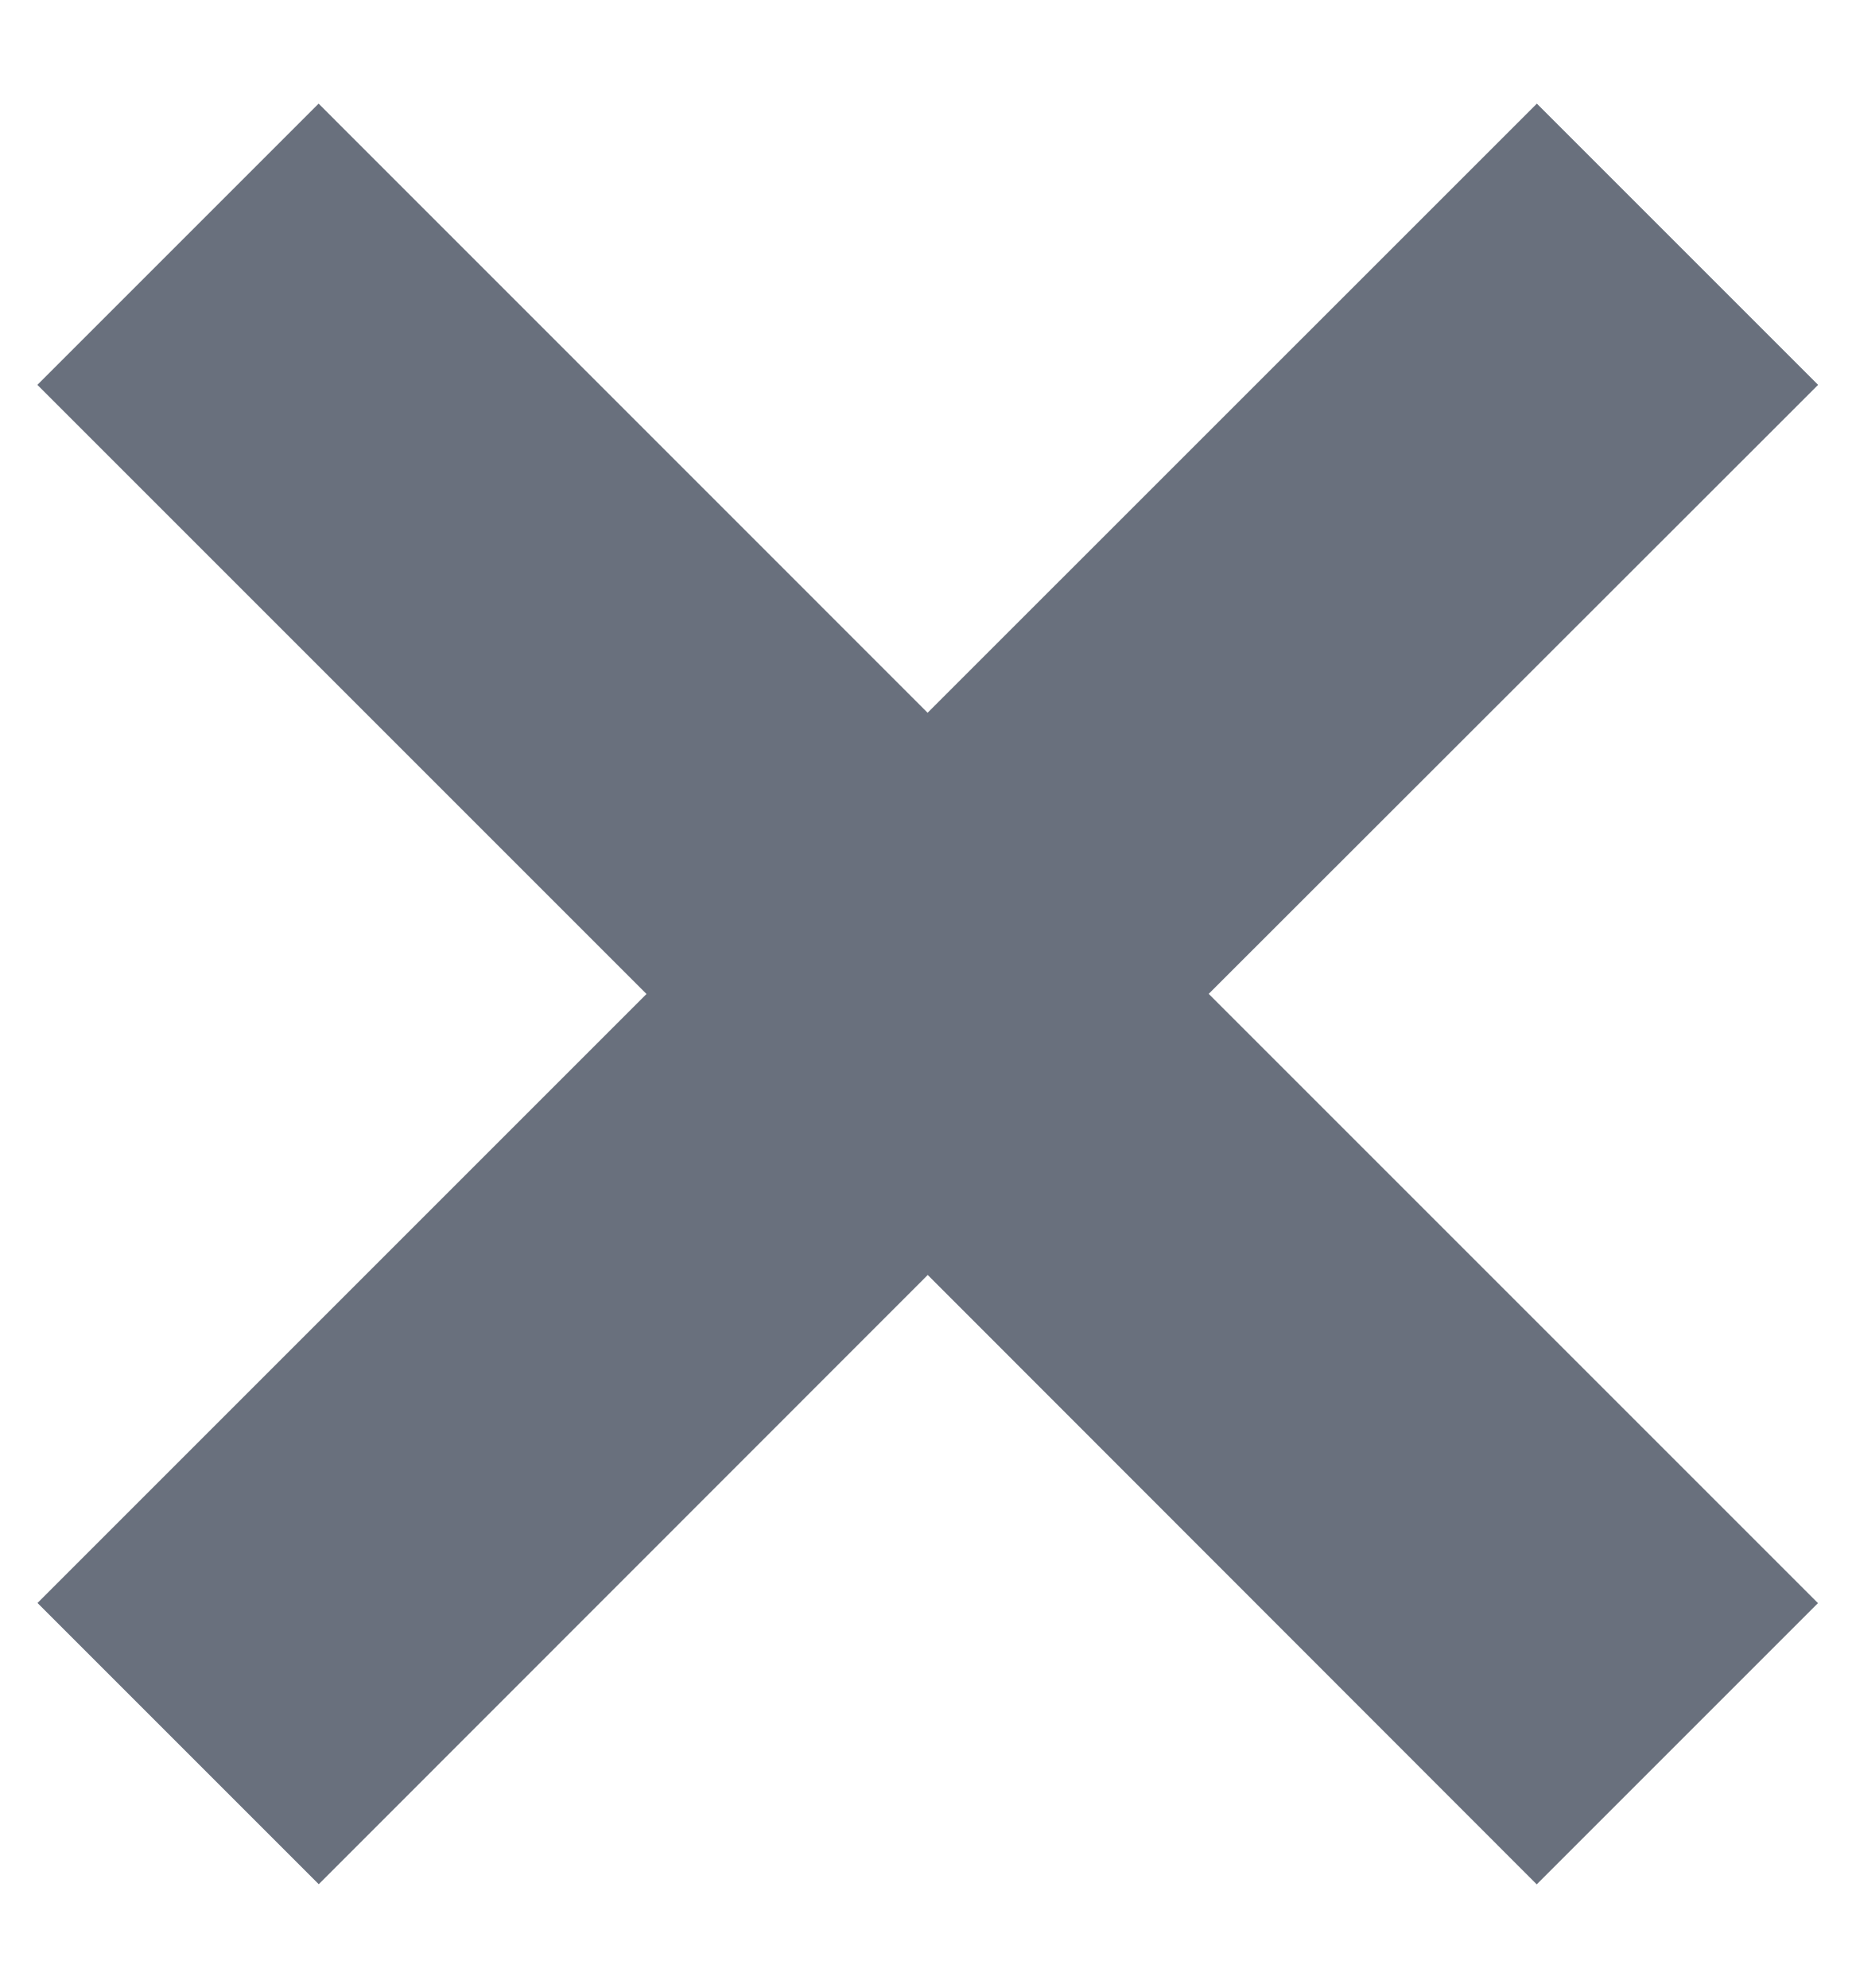
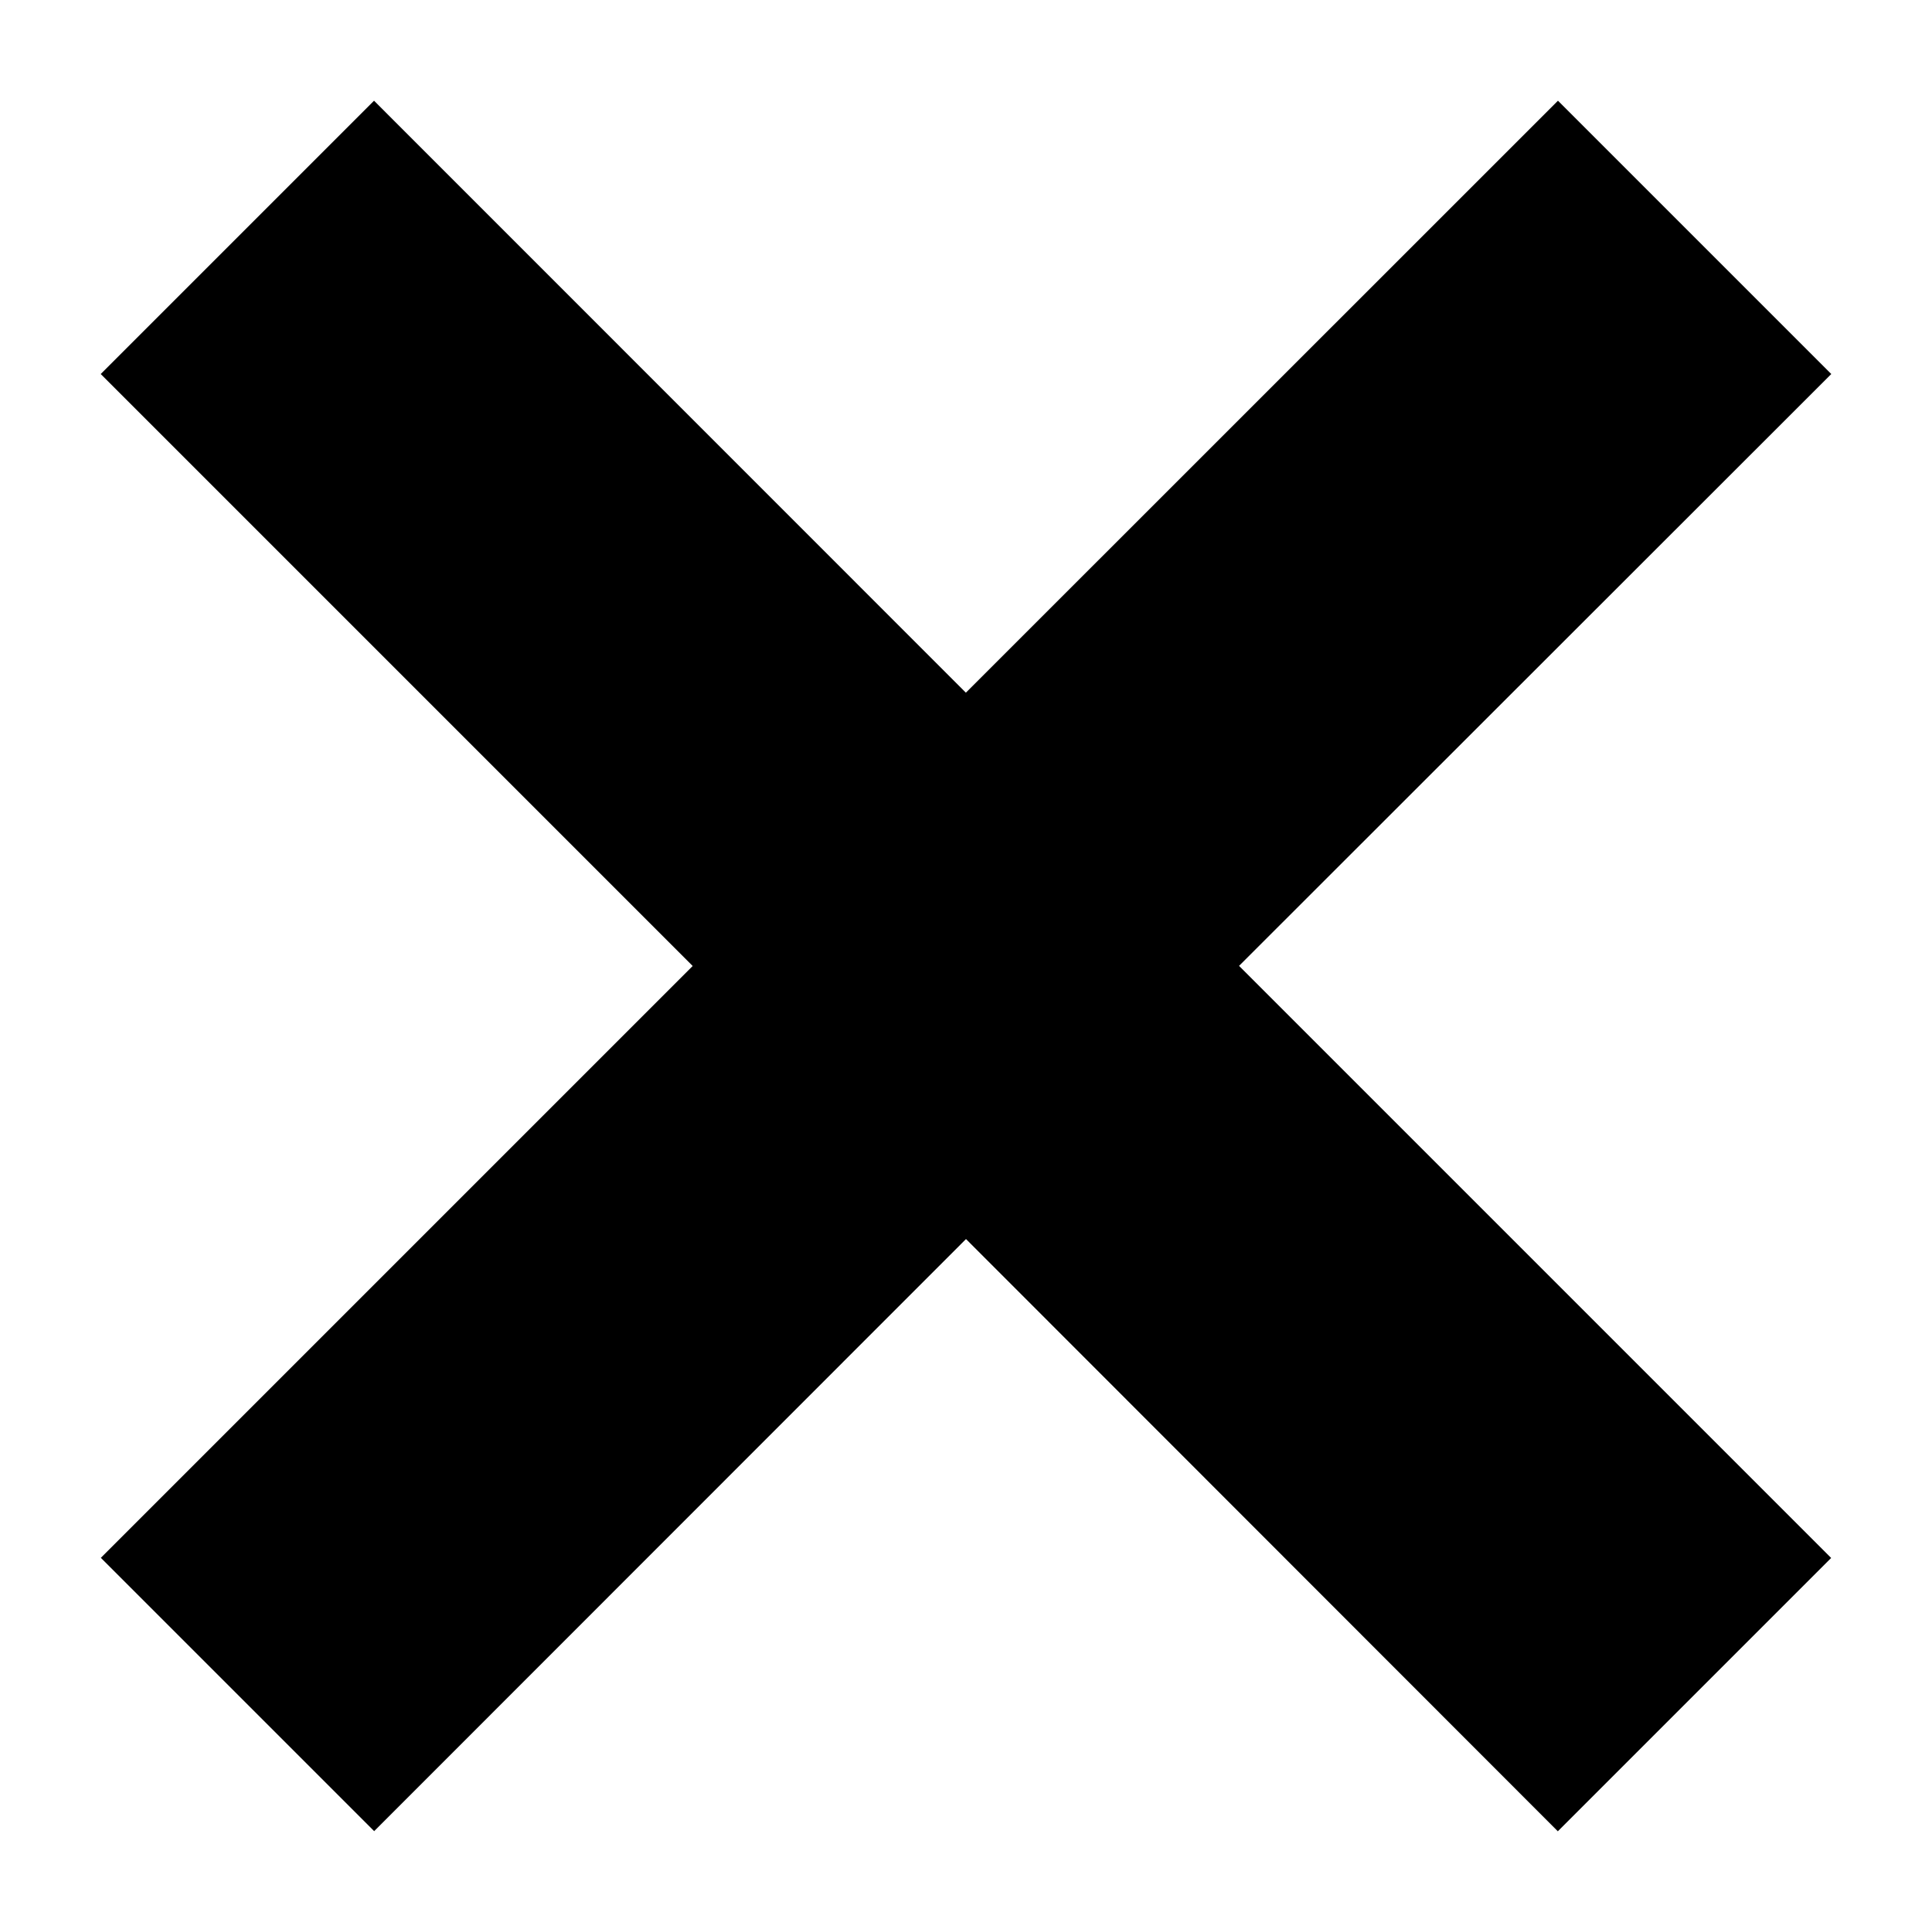
- <svg xmlns="http://www.w3.org/2000/svg" width="14" height="15">
-   <path d="m11.596.782 2.122 2.122L9.12 7.499l4.597 4.597-2.122 2.122L7 9.62l-4.595 4.597-2.122-2.122L4.878 7.5.282 2.904 2.404.782l4.595 4.596L11.596.782Z" fill="#69707D" fill-rule="evenodd" />
+ <svg xmlns="http://www.w3.org/2000/svg" width="1em" height="1em" fill="currentColor" viewBox="0 0 14 15">
+   <path d="m11.596.782 2.122 2.122L9.12 7.499l4.597 4.597-2.122 2.122L7 9.62l-4.595 4.597-2.122-2.122L4.878 7.5.282 2.904 2.404.782l4.595 4.596L11.596.782Z" fill-rule="evenodd" />
</svg>
